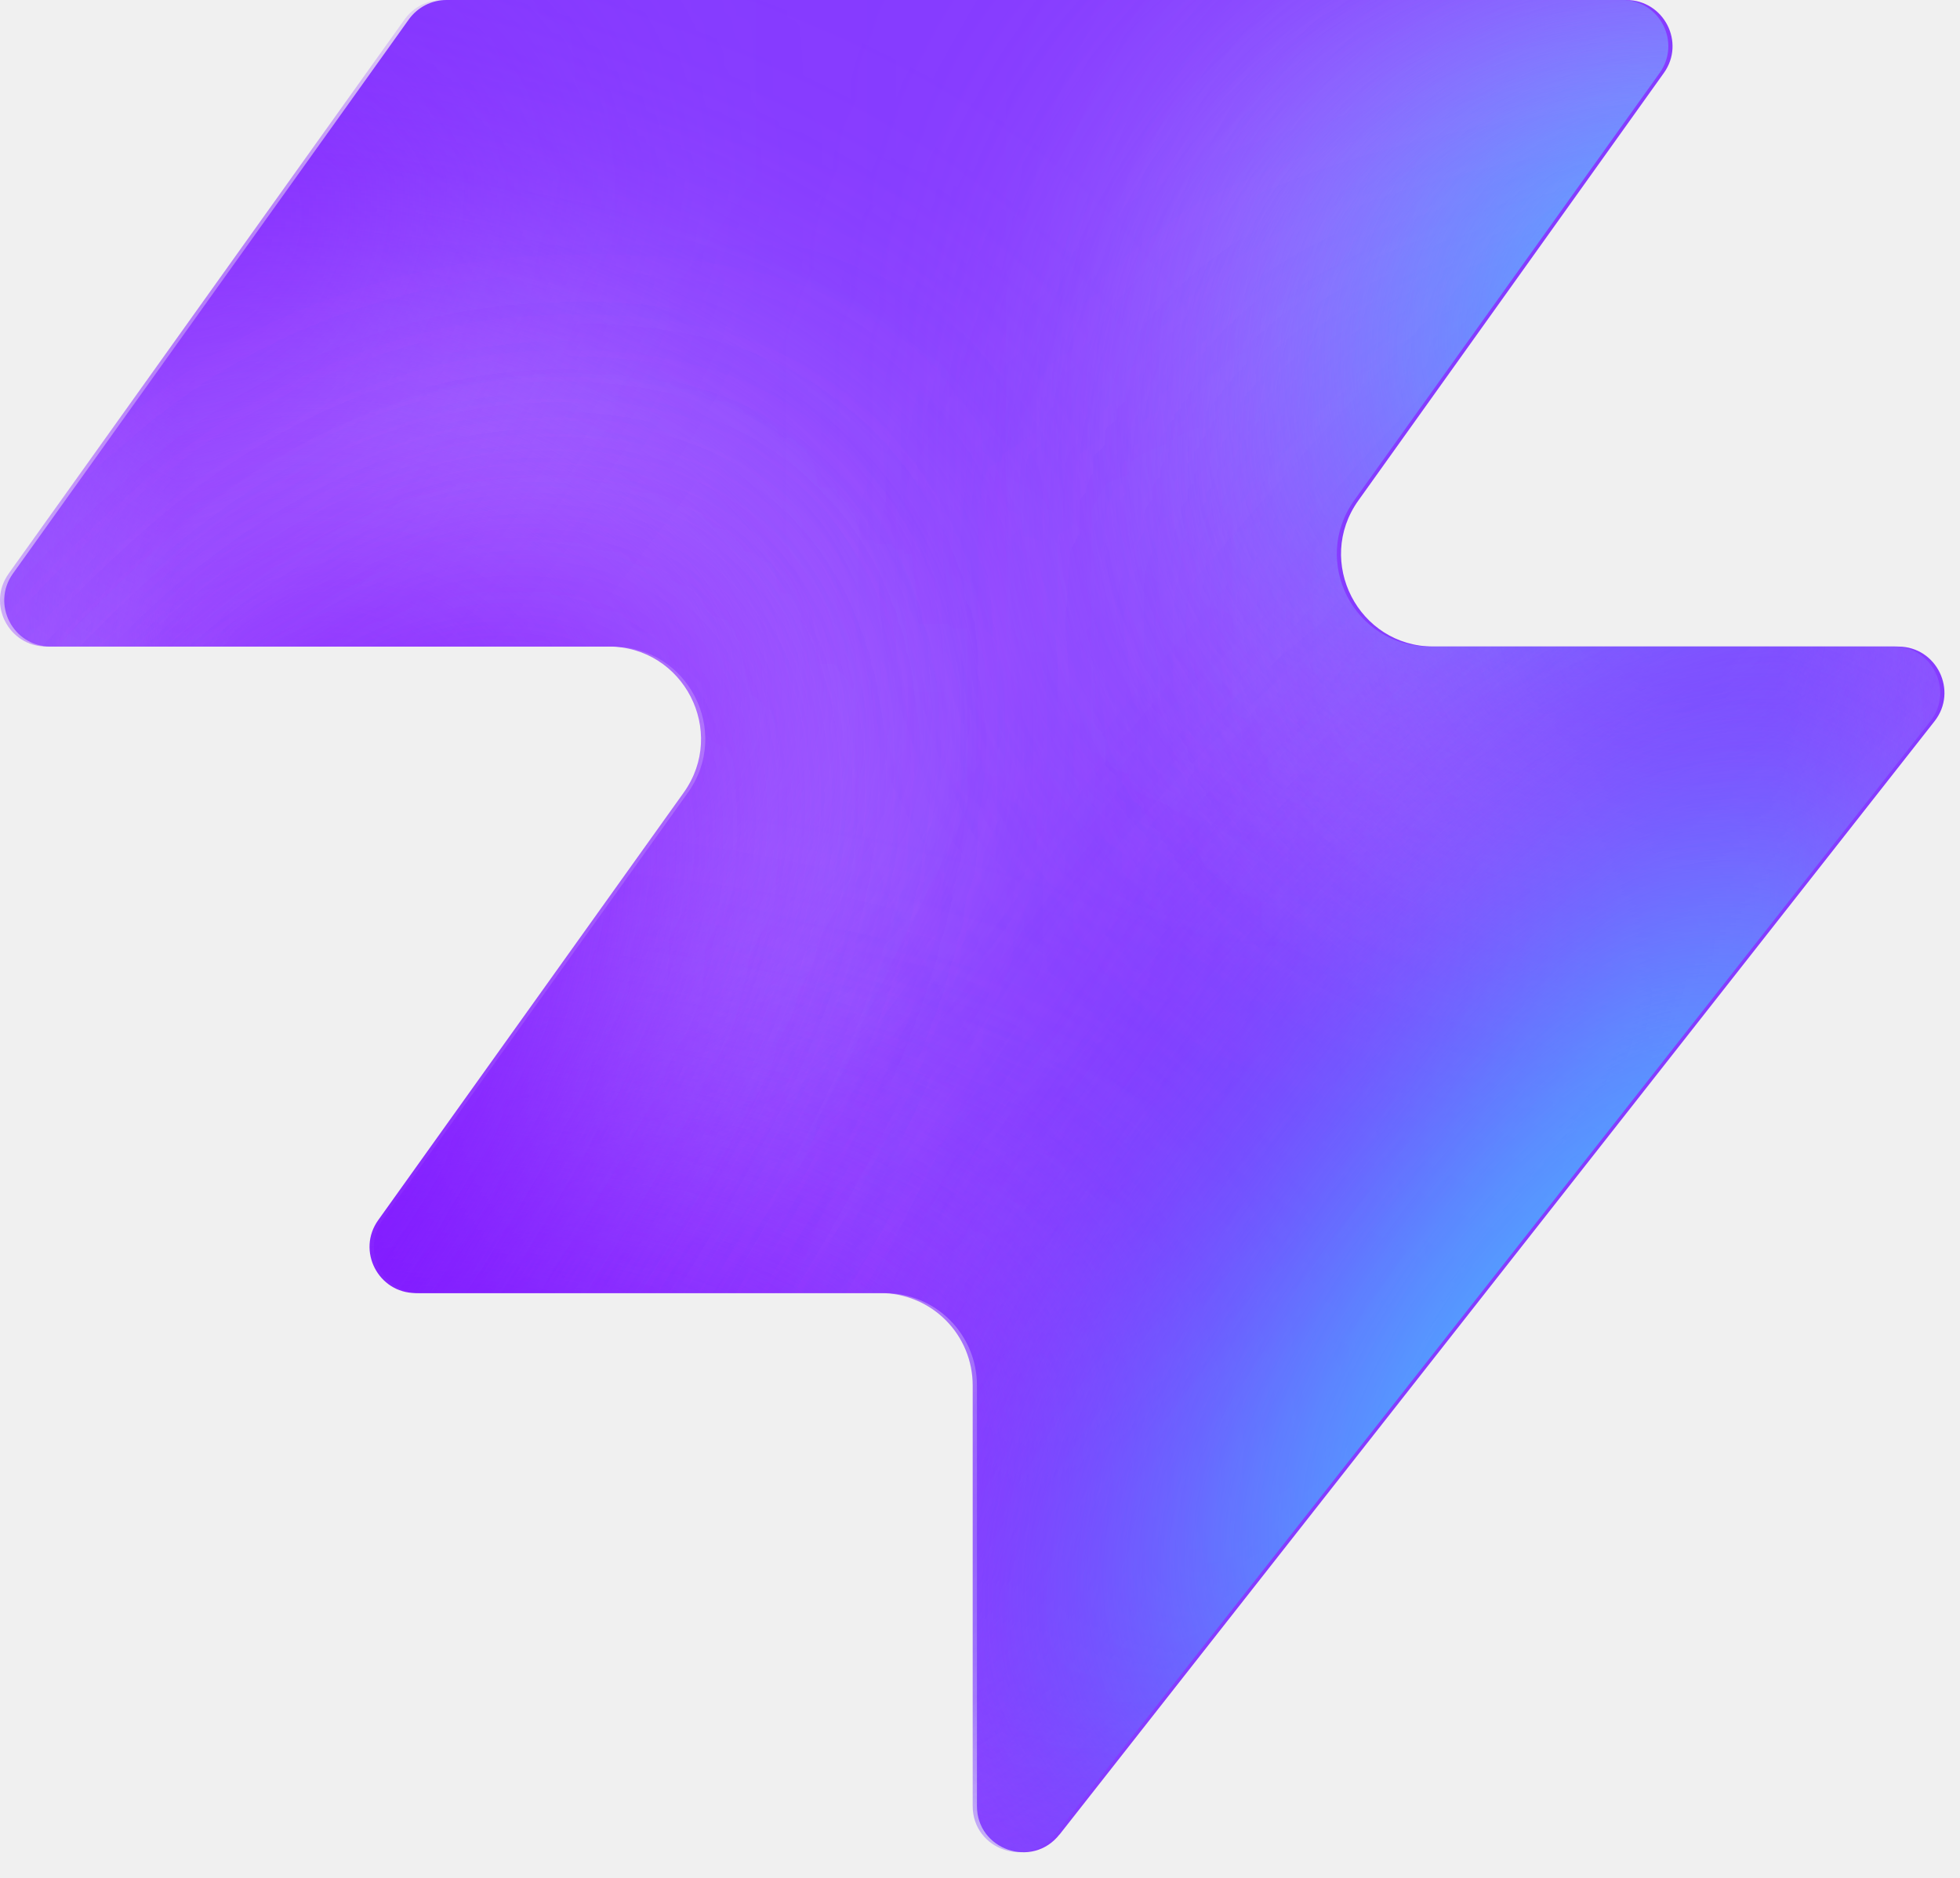
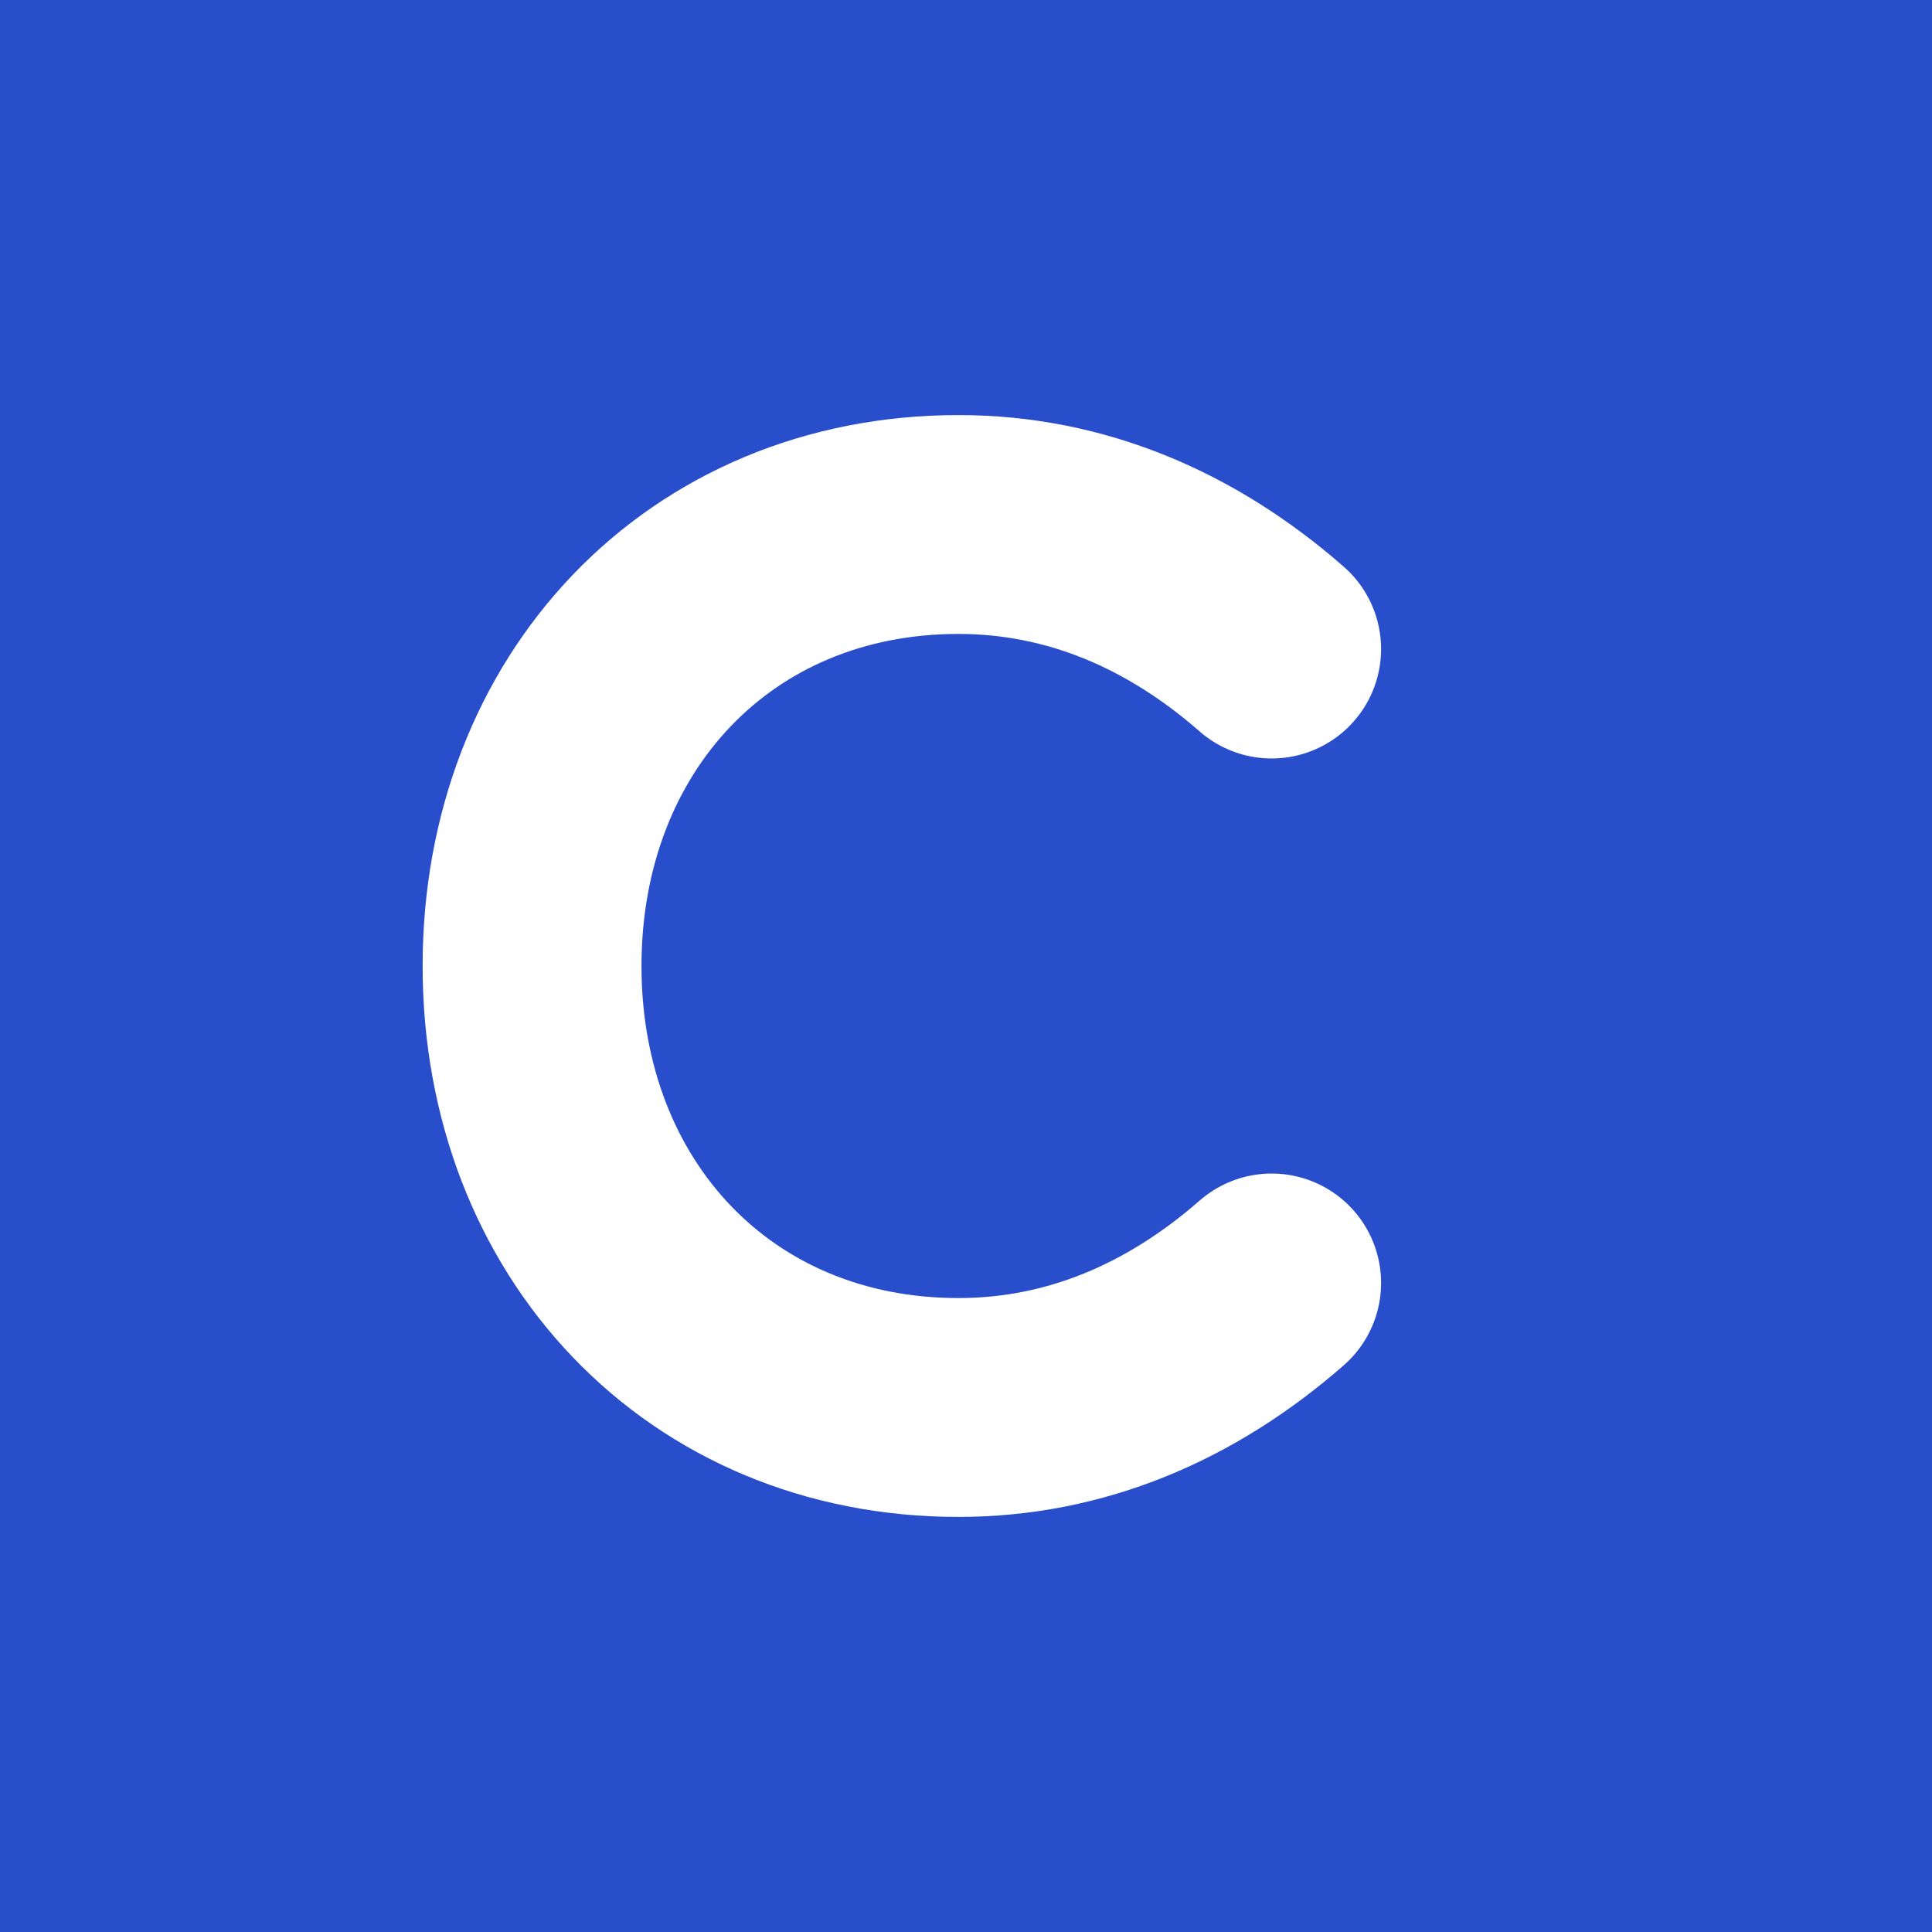
- <svg xmlns="http://www.w3.org/2000/svg" width="48" height="46" fill="none" viewBox="0 0 48 46">
-   <path fill="#863bff" d="M25.946 44.938c-.664.845-2.021.375-2.021-.698V33.937a2.26 2.26 0 0 0-2.262-2.262H10.287c-.92 0-1.456-1.04-.92-1.788l7.48-10.471c1.07-1.497 0-3.578-1.842-3.578H1.237c-.92 0-1.456-1.04-.92-1.788L10.013.474c.214-.297.556-.474.92-.474h28.894c.92 0 1.456 1.04.92 1.788l-7.48 10.471c-1.07 1.498 0 3.579 1.842 3.579h11.377c.943 0 1.473 1.088.89 1.83L25.947 44.94z" style="fill:#863bff;fill:color(display-p3 .525 .23 1);fill-opacity:1" />
-   <mask id="a" width="48" height="46" x="0" y="0" maskUnits="userSpaceOnUse" style="mask-type:alpha">
-     <path fill="#000" d="M25.842 44.938c-.664.844-2.021.375-2.021-.698V33.937a2.26 2.26 0 0 0-2.262-2.262H10.183c-.92 0-1.456-1.04-.92-1.788l7.48-10.471c1.07-1.498 0-3.579-1.842-3.579H1.133c-.92 0-1.456-1.04-.92-1.787L9.91.473c.214-.297.556-.474.92-.474h28.894c.92 0 1.456 1.04.92 1.788l-7.48 10.471c-1.07 1.498 0 3.578 1.842 3.578h11.377c.943 0 1.473 1.088.89 1.832L25.843 44.94z" style="fill:#000;fill-opacity:1" />
-   </mask>
-   <g mask="url(#a)">
-     <g filter="url(#b)">
-       <ellipse cx="5.508" cy="14.704" fill="#ede6ff" rx="5.508" ry="14.704" style="fill:#ede6ff;fill:color(display-p3 .927 .903 1);fill-opacity:1" transform="matrix(.00324 1 1 -.00324 -4.47 31.516)" />
-     </g>
-     <g filter="url(#c)">
-       <ellipse cx="10.399" cy="29.851" fill="#ede6ff" rx="10.399" ry="29.851" style="fill:#ede6ff;fill:color(display-p3 .927 .903 1);fill-opacity:1" transform="matrix(.00324 1 1 -.00324 -39.328 7.883)" />
-     </g>
-     <g filter="url(#d)">
-       <ellipse cx="5.508" cy="30.487" fill="#7e14ff" rx="5.508" ry="30.487" style="fill:#7e14ff;fill:color(display-p3 .492 .077 1);fill-opacity:1" transform="rotate(89.814 -25.913 -14.639)scale(1 -1)" />
-     </g>
-     <g filter="url(#e)">
-       <ellipse cx="5.508" cy="30.599" fill="#7e14ff" rx="5.508" ry="30.599" style="fill:#7e14ff;fill:color(display-p3 .492 .077 1);fill-opacity:1" transform="rotate(89.814 -32.644 -3.334)scale(1 -1)" />
-     </g>
-     <g filter="url(#f)">
-       <ellipse cx="5.508" cy="30.599" fill="#7e14ff" rx="5.508" ry="30.599" style="fill:#7e14ff;fill:color(display-p3 .492 .077 1);fill-opacity:1" transform="matrix(.00324 1 1 -.00324 -34.34 30.47)" />
-     </g>
-     <g filter="url(#g)">
-       <ellipse cx="14.072" cy="22.078" fill="#ede6ff" rx="14.072" ry="22.078" style="fill:#ede6ff;fill:color(display-p3 .927 .903 1);fill-opacity:1" transform="rotate(93.35 24.506 48.493)scale(-1 1)" />
-     </g>
-     <g filter="url(#h)">
-       <ellipse cx="3.47" cy="21.501" fill="#7e14ff" rx="3.47" ry="21.501" style="fill:#7e14ff;fill:color(display-p3 .492 .077 1);fill-opacity:1" transform="rotate(89.009 28.708 47.59)scale(-1 1)" />
-     </g>
-     <g filter="url(#i)">
-       <ellipse cx="3.47" cy="21.501" fill="#7e14ff" rx="3.47" ry="21.501" style="fill:#7e14ff;fill:color(display-p3 .492 .077 1);fill-opacity:1" transform="rotate(89.009 28.708 47.59)scale(-1 1)" />
-     </g>
-     <g filter="url(#j)">
-       <ellipse cx=".387" cy="8.972" fill="#7e14ff" rx="4.407" ry="29.108" style="fill:#7e14ff;fill:color(display-p3 .492 .077 1);fill-opacity:1" transform="rotate(39.51 .387 8.972)" />
-     </g>
-     <g filter="url(#k)">
-       <ellipse cx="47.523" cy="-6.092" fill="#7e14ff" rx="4.407" ry="29.108" style="fill:#7e14ff;fill:color(display-p3 .492 .077 1);fill-opacity:1" transform="rotate(37.892 47.523 -6.092)" />
-     </g>
-     <g filter="url(#l)">
-       <ellipse cx="41.412" cy="6.333" fill="#47bfff" rx="5.971" ry="9.665" style="fill:#47bfff;fill:color(display-p3 .28 .748 1);fill-opacity:1" transform="rotate(37.892 41.412 6.333)" />
-     </g>
-     <g filter="url(#m)">
-       <ellipse cx="-1.879" cy="38.332" fill="#7e14ff" rx="4.407" ry="29.108" style="fill:#7e14ff;fill:color(display-p3 .492 .077 1);fill-opacity:1" transform="rotate(37.892 -1.88 38.332)" />
-     </g>
-     <g filter="url(#n)">
-       <ellipse cx="-1.879" cy="38.332" fill="#7e14ff" rx="4.407" ry="29.108" style="fill:#7e14ff;fill:color(display-p3 .492 .077 1);fill-opacity:1" transform="rotate(37.892 -1.88 38.332)" />
-     </g>
-     <g filter="url(#o)">
-       <ellipse cx="35.651" cy="29.907" fill="#7e14ff" rx="4.407" ry="29.108" style="fill:#7e14ff;fill:color(display-p3 .492 .077 1);fill-opacity:1" transform="rotate(37.892 35.651 29.907)" />
-     </g>
-     <g filter="url(#p)">
-       <ellipse cx="38.418" cy="32.4" fill="#47bfff" rx="5.971" ry="15.297" style="fill:#47bfff;fill:color(display-p3 .28 .748 1);fill-opacity:1" transform="rotate(37.892 38.418 32.4)" />
-     </g>
-   </g>
-   <defs>
-     <filter id="b" width="60.045" height="41.654" x="-19.77" y="16.149" color-interpolation-filters="sRGB" filterUnits="userSpaceOnUse">
-       <feFlood flood-opacity="0" result="BackgroundImageFix" />
-       <feBlend in="SourceGraphic" in2="BackgroundImageFix" result="shape" />
-       <feGaussianBlur result="effect1_foregroundBlur_2002_17158" stdDeviation="7.659" />
-     </filter>
-     <filter id="c" width="90.34" height="51.437" x="-54.613" y="-7.533" color-interpolation-filters="sRGB" filterUnits="userSpaceOnUse">
-       <feFlood flood-opacity="0" result="BackgroundImageFix" />
-       <feBlend in="SourceGraphic" in2="BackgroundImageFix" result="shape" />
-       <feGaussianBlur result="effect1_foregroundBlur_2002_17158" stdDeviation="7.659" />
-     </filter>
-     <filter id="d" width="79.355" height="29.4" x="-49.64" y="2.03" color-interpolation-filters="sRGB" filterUnits="userSpaceOnUse">
-       <feFlood flood-opacity="0" result="BackgroundImageFix" />
-       <feBlend in="SourceGraphic" in2="BackgroundImageFix" result="shape" />
-       <feGaussianBlur result="effect1_foregroundBlur_2002_17158" stdDeviation="4.596" />
-     </filter>
-     <filter id="e" width="79.579" height="29.4" x="-45.045" y="20.029" color-interpolation-filters="sRGB" filterUnits="userSpaceOnUse">
-       <feFlood flood-opacity="0" result="BackgroundImageFix" />
-       <feBlend in="SourceGraphic" in2="BackgroundImageFix" result="shape" />
-       <feGaussianBlur result="effect1_foregroundBlur_2002_17158" stdDeviation="4.596" />
-     </filter>
-     <filter id="f" width="79.579" height="29.4" x="-43.513" y="21.178" color-interpolation-filters="sRGB" filterUnits="userSpaceOnUse">
-       <feFlood flood-opacity="0" result="BackgroundImageFix" />
-       <feBlend in="SourceGraphic" in2="BackgroundImageFix" result="shape" />
-       <feGaussianBlur result="effect1_foregroundBlur_2002_17158" stdDeviation="4.596" />
-     </filter>
-     <filter id="g" width="74.749" height="58.852" x="15.756" y="-17.901" color-interpolation-filters="sRGB" filterUnits="userSpaceOnUse">
-       <feFlood flood-opacity="0" result="BackgroundImageFix" />
-       <feBlend in="SourceGraphic" in2="BackgroundImageFix" result="shape" />
-       <feGaussianBlur result="effect1_foregroundBlur_2002_17158" stdDeviation="7.659" />
-     </filter>
-     <filter id="h" width="61.377" height="25.362" x="23.548" y="2.284" color-interpolation-filters="sRGB" filterUnits="userSpaceOnUse">
-       <feFlood flood-opacity="0" result="BackgroundImageFix" />
-       <feBlend in="SourceGraphic" in2="BackgroundImageFix" result="shape" />
-       <feGaussianBlur result="effect1_foregroundBlur_2002_17158" stdDeviation="4.596" />
-     </filter>
-     <filter id="i" width="61.377" height="25.362" x="23.548" y="2.284" color-interpolation-filters="sRGB" filterUnits="userSpaceOnUse">
-       <feFlood flood-opacity="0" result="BackgroundImageFix" />
-       <feBlend in="SourceGraphic" in2="BackgroundImageFix" result="shape" />
-       <feGaussianBlur result="effect1_foregroundBlur_2002_17158" stdDeviation="4.596" />
-     </filter>
-     <filter id="j" width="56.045" height="63.649" x="-27.636" y="-22.853" color-interpolation-filters="sRGB" filterUnits="userSpaceOnUse">
-       <feFlood flood-opacity="0" result="BackgroundImageFix" />
-       <feBlend in="SourceGraphic" in2="BackgroundImageFix" result="shape" />
-       <feGaussianBlur result="effect1_foregroundBlur_2002_17158" stdDeviation="4.596" />
-     </filter>
-     <filter id="k" width="54.814" height="64.646" x="20.116" y="-38.415" color-interpolation-filters="sRGB" filterUnits="userSpaceOnUse">
-       <feFlood flood-opacity="0" result="BackgroundImageFix" />
-       <feBlend in="SourceGraphic" in2="BackgroundImageFix" result="shape" />
-       <feGaussianBlur result="effect1_foregroundBlur_2002_17158" stdDeviation="4.596" />
-     </filter>
-     <filter id="l" width="33.541" height="35.313" x="24.641" y="-11.323" color-interpolation-filters="sRGB" filterUnits="userSpaceOnUse">
-       <feFlood flood-opacity="0" result="BackgroundImageFix" />
-       <feBlend in="SourceGraphic" in2="BackgroundImageFix" result="shape" />
-       <feGaussianBlur result="effect1_foregroundBlur_2002_17158" stdDeviation="4.596" />
-     </filter>
-     <filter id="m" width="54.814" height="64.646" x="-29.286" y="6.009" color-interpolation-filters="sRGB" filterUnits="userSpaceOnUse">
-       <feFlood flood-opacity="0" result="BackgroundImageFix" />
-       <feBlend in="SourceGraphic" in2="BackgroundImageFix" result="shape" />
-       <feGaussianBlur result="effect1_foregroundBlur_2002_17158" stdDeviation="4.596" />
-     </filter>
-     <filter id="n" width="54.814" height="64.646" x="-29.286" y="6.009" color-interpolation-filters="sRGB" filterUnits="userSpaceOnUse">
-       <feFlood flood-opacity="0" result="BackgroundImageFix" />
-       <feBlend in="SourceGraphic" in2="BackgroundImageFix" result="shape" />
-       <feGaussianBlur result="effect1_foregroundBlur_2002_17158" stdDeviation="4.596" />
-     </filter>
-     <filter id="o" width="54.814" height="64.646" x="8.244" y="-2.416" color-interpolation-filters="sRGB" filterUnits="userSpaceOnUse">
-       <feFlood flood-opacity="0" result="BackgroundImageFix" />
-       <feBlend in="SourceGraphic" in2="BackgroundImageFix" result="shape" />
-       <feGaussianBlur result="effect1_foregroundBlur_2002_17158" stdDeviation="4.596" />
-     </filter>
-     <filter id="p" width="39.409" height="43.623" x="18.713" y="10.588" color-interpolation-filters="sRGB" filterUnits="userSpaceOnUse">
-       <feFlood flood-opacity="0" result="BackgroundImageFix" />
-       <feBlend in="SourceGraphic" in2="BackgroundImageFix" result="shape" />
-       <feGaussianBlur result="effect1_foregroundBlur_2002_17158" stdDeviation="4.596" />
-     </filter>
-   </defs>
+ <svg xmlns="http://www.w3.org/2000/svg" viewBox="0 0 512 512">
+   <rect width="512" height="512" fill="#294ecb" />
+   <path d="M337 172C313 151 285 139 254 139c-66 0-113 50-113 117s47 117 113 117c31 0 59-12 83-33" fill="none" stroke="#fff" stroke-linecap="round" stroke-linejoin="round" stroke-width="58" />
</svg>
